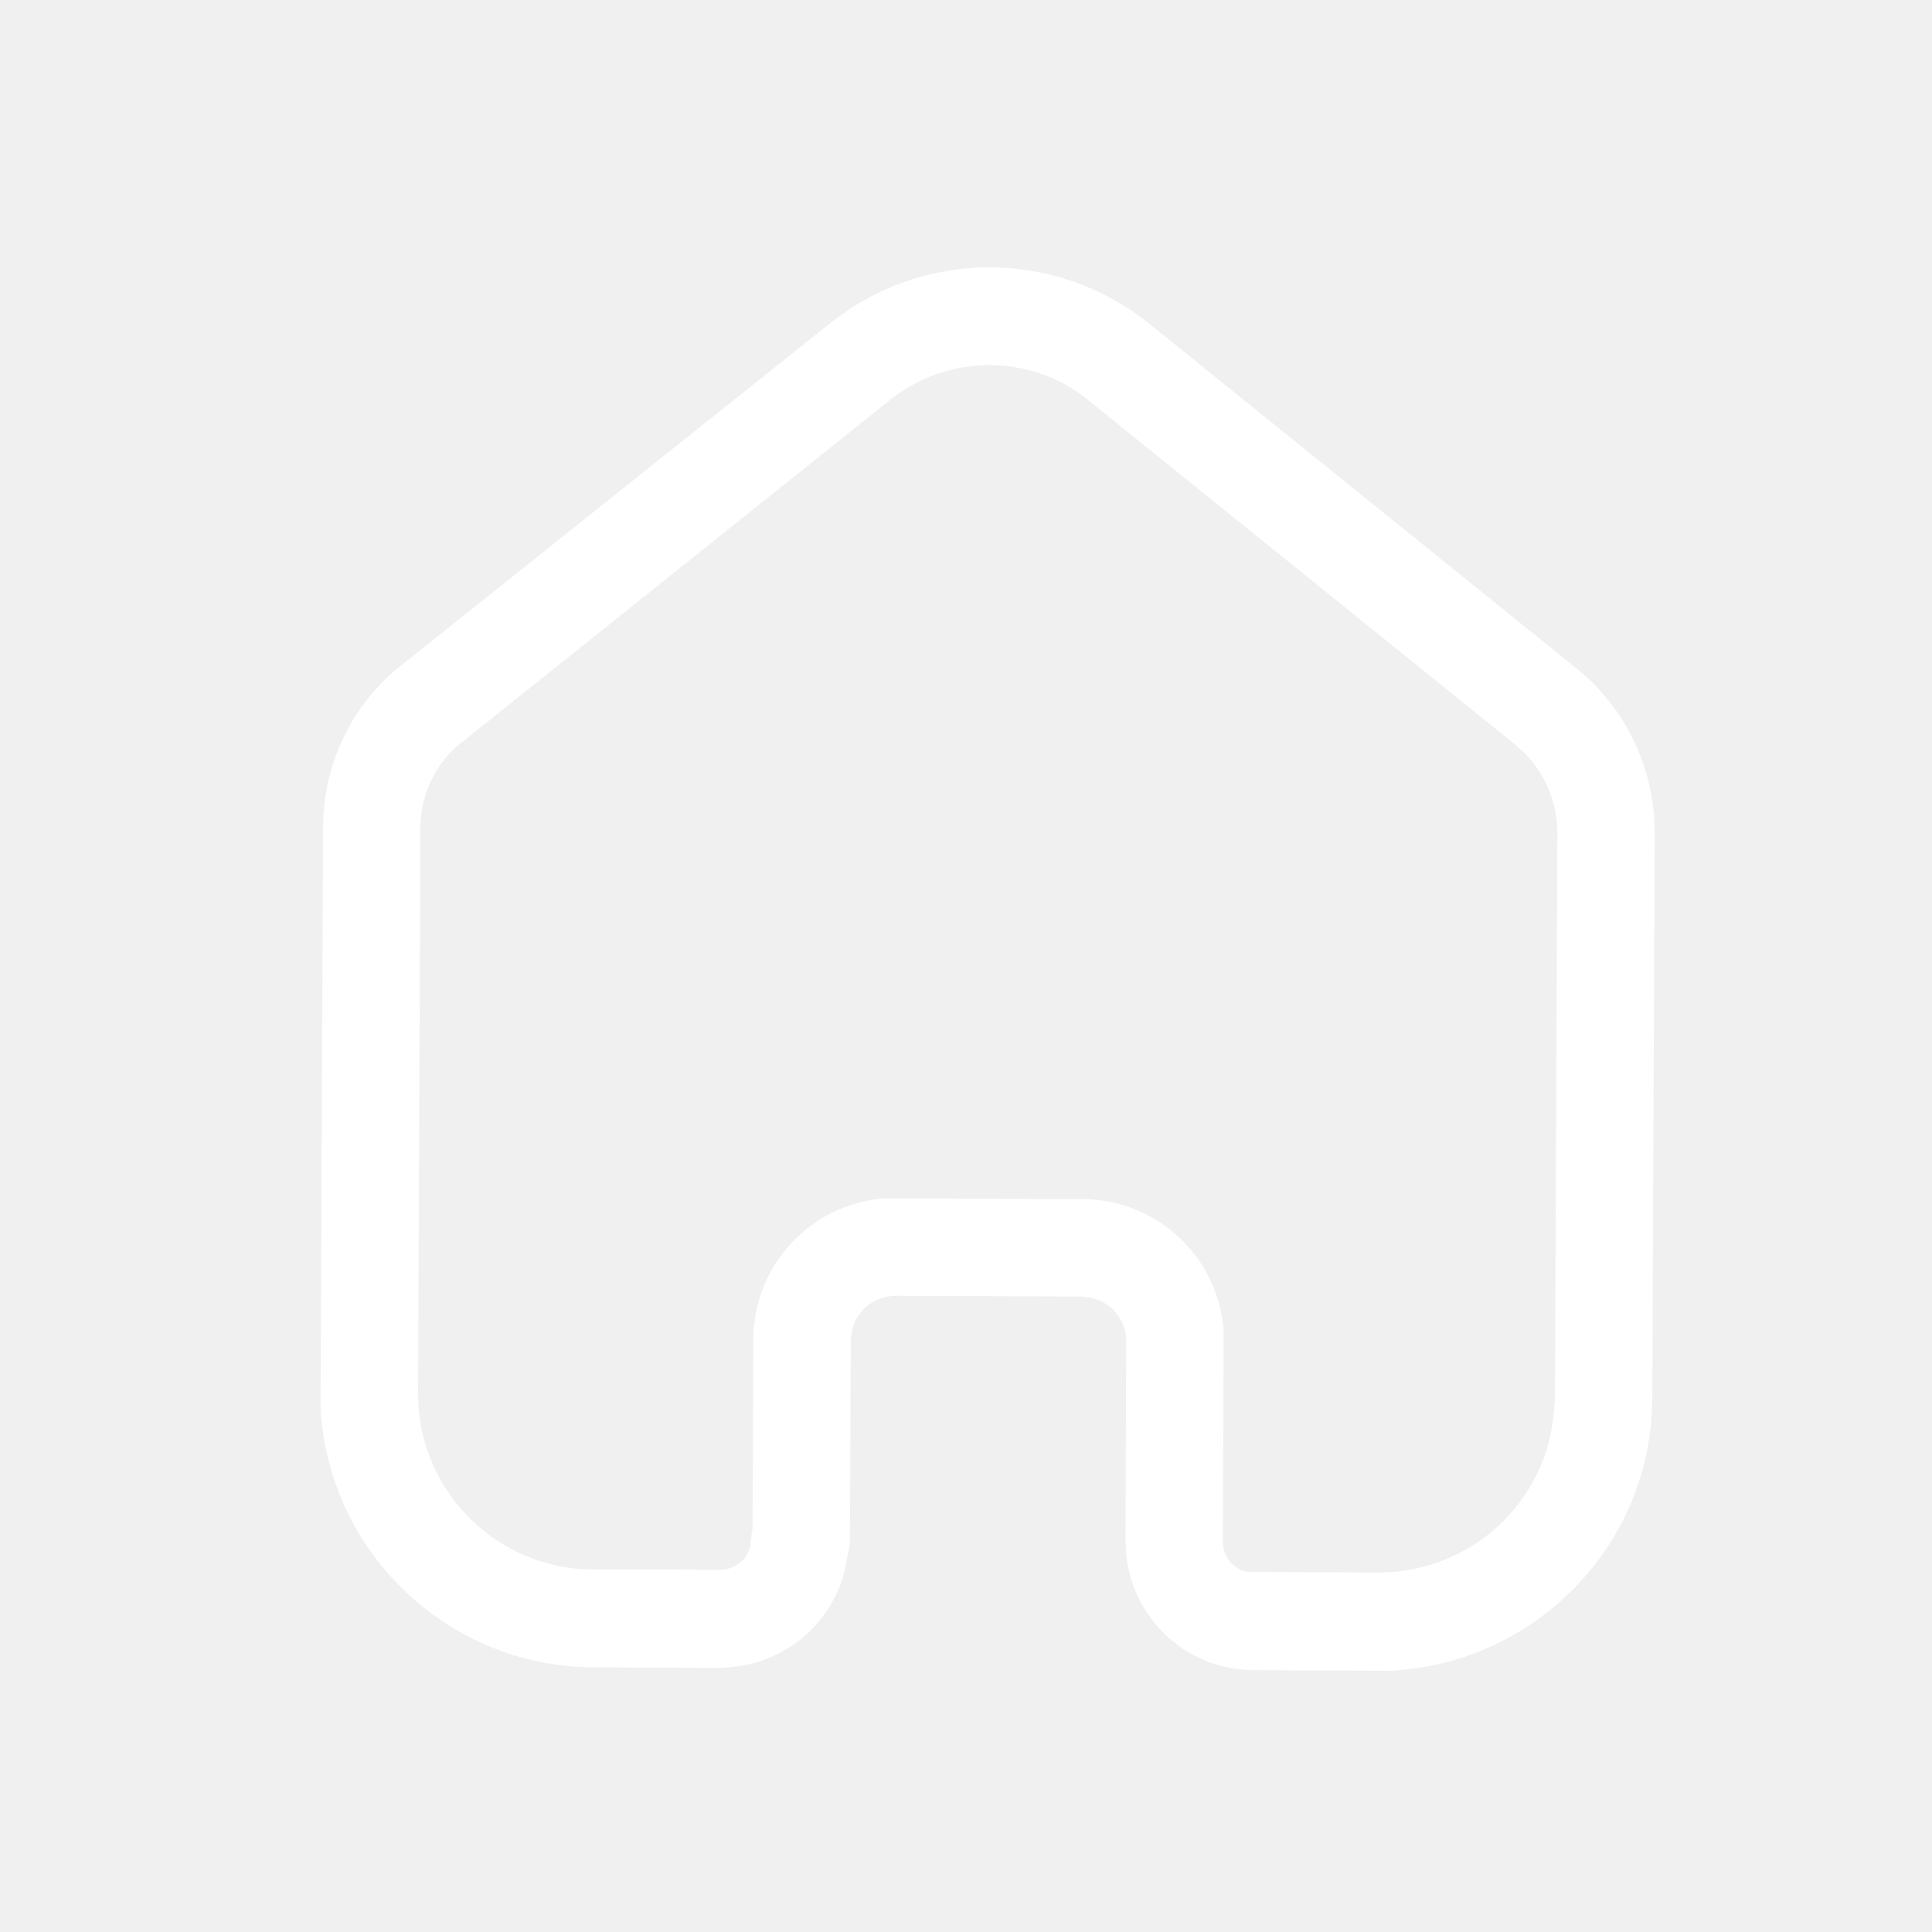
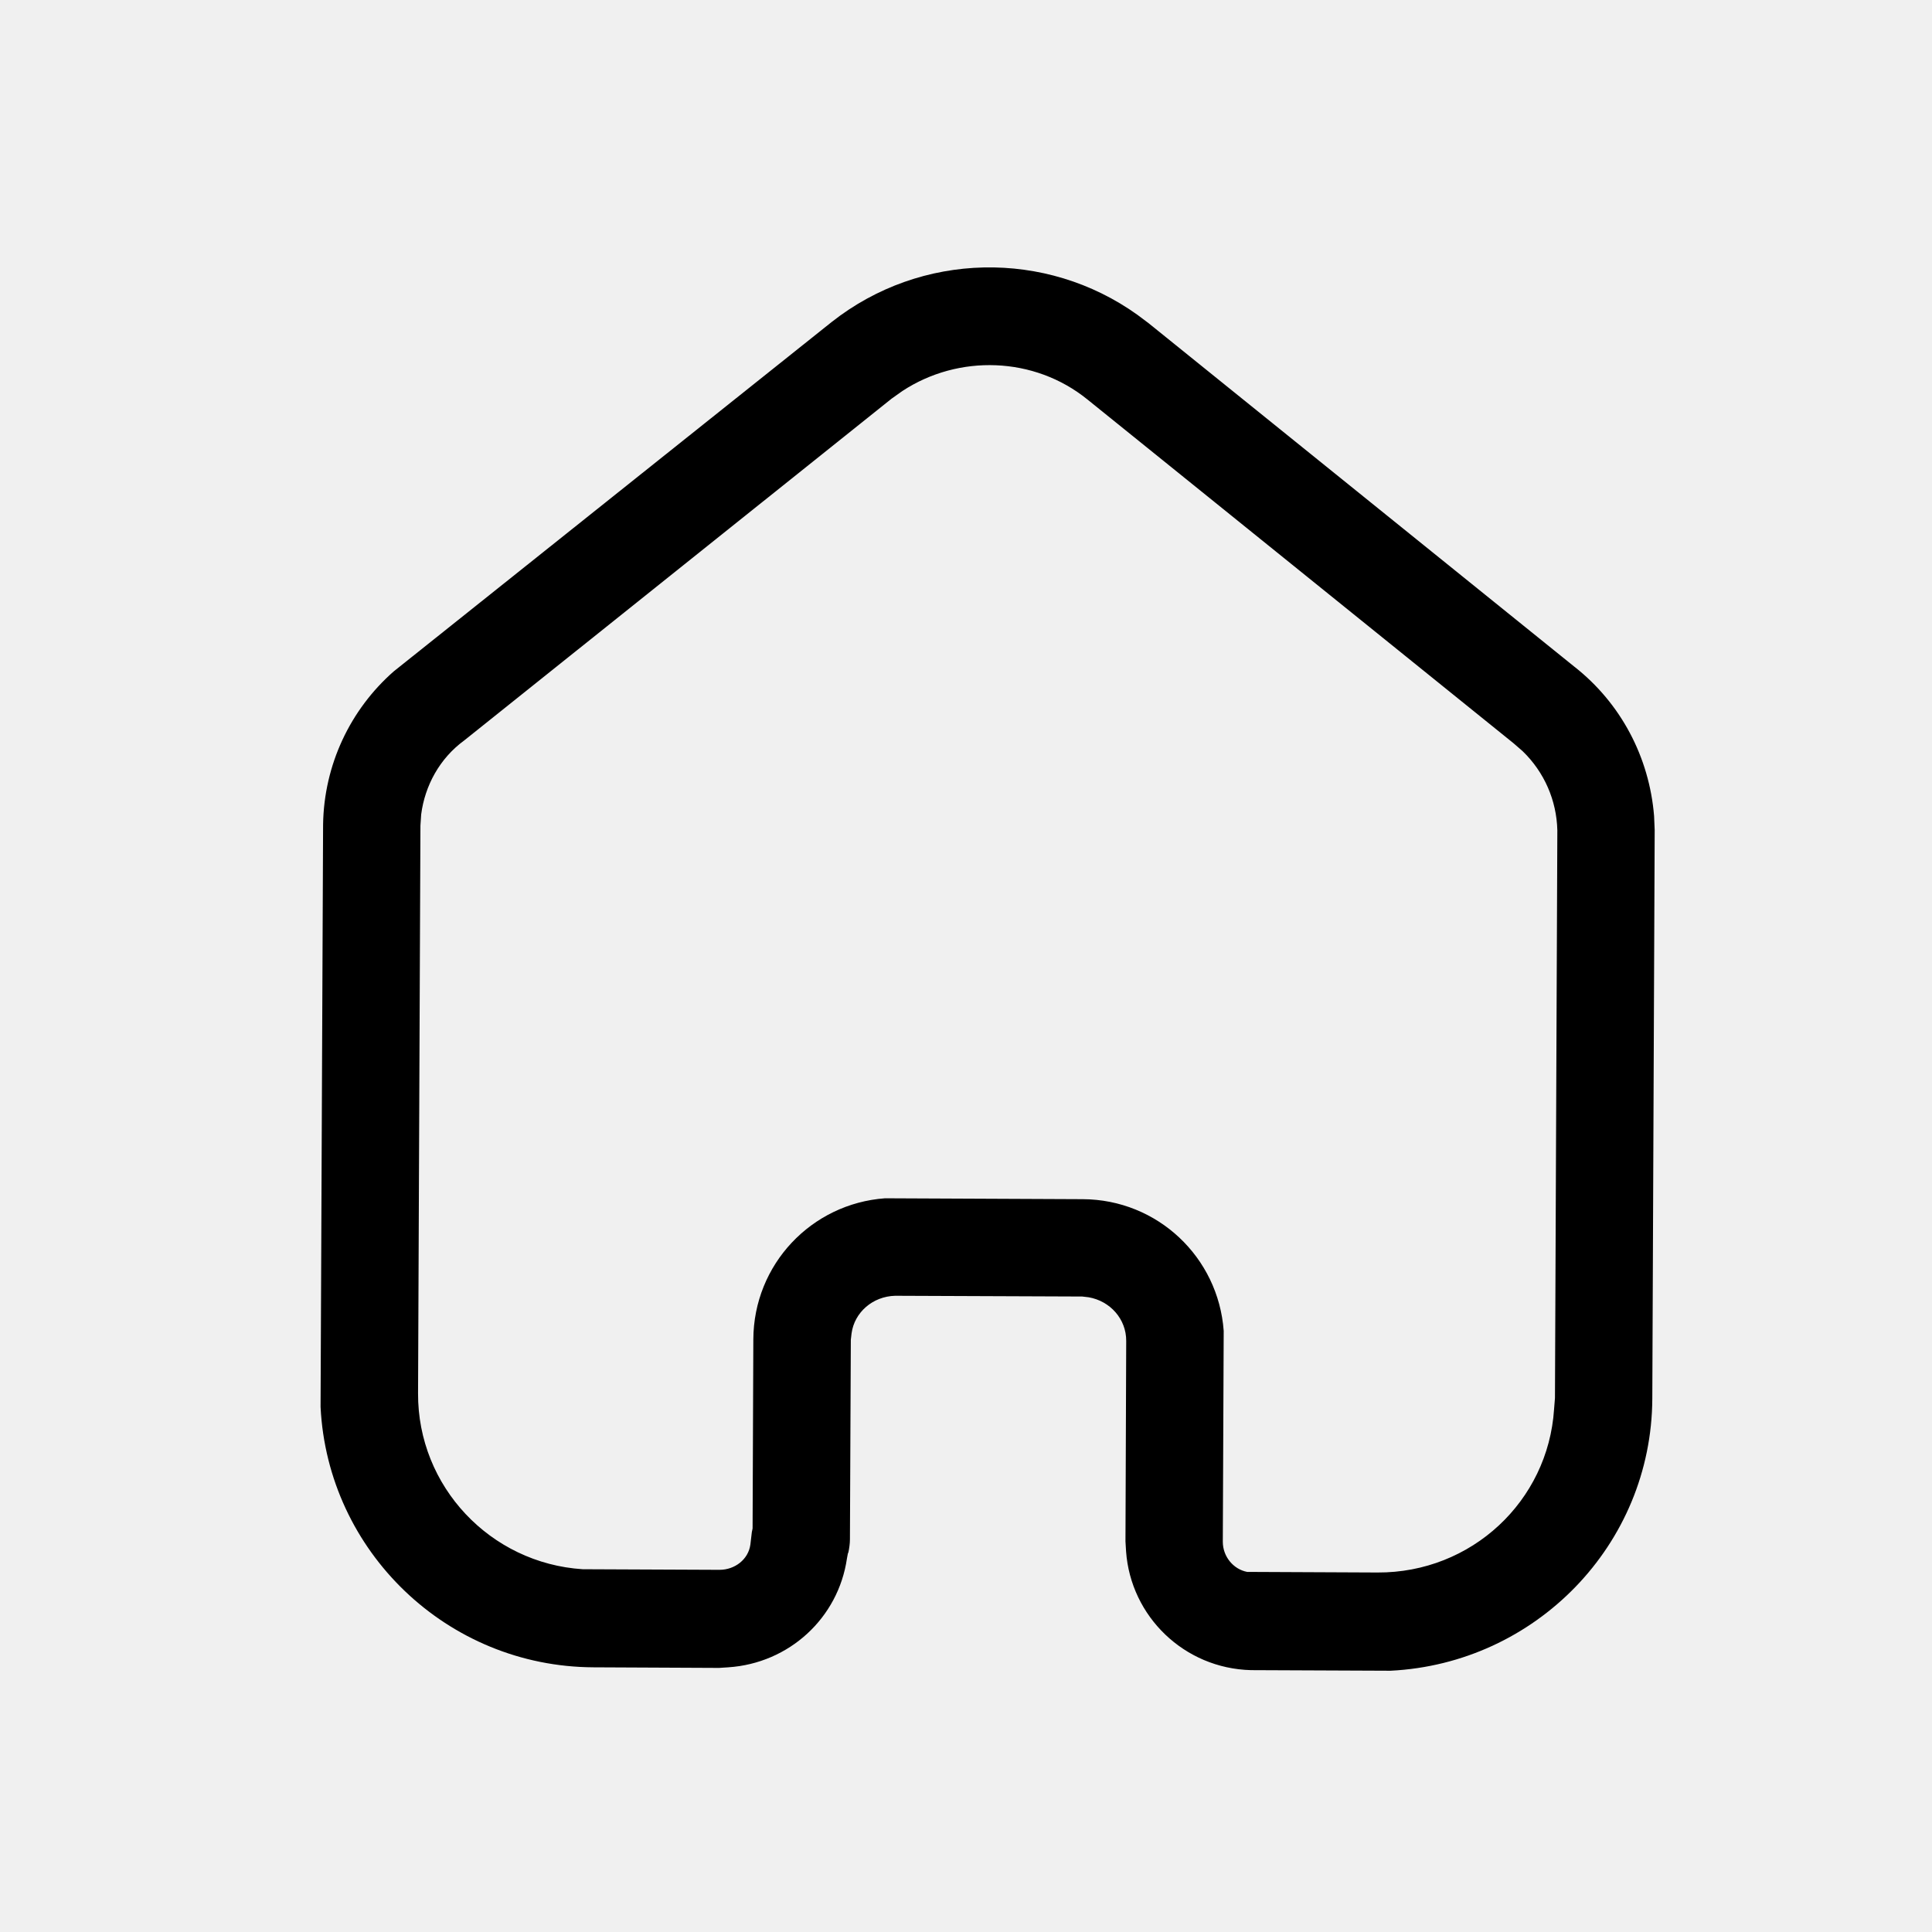
<svg xmlns="http://www.w3.org/2000/svg" width="50" height="50" viewBox="0 0 13 12" fill="none">
-   <path d="M5.597 1.666C6.198 1.193 7.038 1.178 7.653 1.618L7.729 1.675L10.591 3.984C10.906 4.23 11.098 4.595 11.13 4.991L11.134 5.085L11.118 8.91C11.114 9.895 10.332 10.694 9.356 10.742L8.418 10.738C7.969 10.727 7.608 10.377 7.577 9.938L7.573 9.871L7.578 8.523C7.579 8.376 7.47 8.254 7.325 8.229L7.282 8.224L6.023 8.219C5.872 8.223 5.749 8.331 5.73 8.472L5.725 8.515L5.719 9.859C5.719 9.887 5.714 9.92 5.709 9.944L5.705 9.954L5.699 9.986C5.641 10.387 5.31 10.692 4.9 10.719L4.838 10.723L3.994 10.719C3.009 10.715 2.205 9.939 2.157 8.967L2.174 5.048C2.18 4.647 2.356 4.275 2.65 4.017L5.597 1.666ZM7.317 2.188C6.959 1.898 6.45 1.883 6.072 2.131L6 2.182L3.124 4.482C2.958 4.603 2.859 4.787 2.834 4.98L2.829 5.055L2.813 8.875C2.81 9.502 3.299 10.019 3.921 10.059L4.841 10.063C4.945 10.063 5.035 9.993 5.049 9.894L5.059 9.809L5.064 9.785L5.069 8.513C5.071 8.008 5.46 7.599 5.955 7.563L7.285 7.569C7.789 7.571 8.198 7.96 8.234 8.455L8.228 9.874C8.228 9.973 8.298 10.059 8.392 10.077L9.269 10.081C9.901 10.084 10.417 9.601 10.457 8.982L10.463 8.907L10.479 5.087C10.474 4.885 10.391 4.695 10.245 4.554L10.184 4.501L7.317 2.188Z" fill="white" />
+   <path d="M5.597 1.666C6.198 1.193 7.038 1.178 7.653 1.618L7.729 1.675L10.591 3.984C10.906 4.23 11.098 4.595 11.13 4.991L11.134 5.085L11.118 8.91C11.114 9.895 10.332 10.694 9.356 10.742L8.418 10.738C7.969 10.727 7.608 10.377 7.577 9.938L7.573 9.871L7.578 8.523C7.579 8.376 7.47 8.254 7.325 8.229L7.282 8.224L6.023 8.219C5.872 8.223 5.749 8.331 5.73 8.472L5.725 8.515L5.719 9.859C5.719 9.887 5.714 9.92 5.709 9.944L5.705 9.954L5.699 9.986C5.641 10.387 5.31 10.692 4.9 10.719L4.838 10.723L3.994 10.719C3.009 10.715 2.205 9.939 2.157 8.967L2.174 5.048C2.18 4.647 2.356 4.275 2.65 4.017L5.597 1.666ZM7.317 2.188C6.959 1.898 6.45 1.883 6.072 2.131L6 2.182L3.124 4.482C2.958 4.603 2.859 4.787 2.834 4.98L2.829 5.055L2.813 8.875C2.81 9.502 3.299 10.019 3.921 10.059L4.841 10.063C4.945 10.063 5.035 9.993 5.049 9.894L5.059 9.809L5.064 9.785L5.069 8.513C5.071 8.008 5.46 7.599 5.955 7.563L7.285 7.569C7.789 7.571 8.198 7.96 8.234 8.455L8.228 9.874C8.228 9.973 8.298 10.059 8.392 10.077L9.269 10.081C9.901 10.084 10.417 9.601 10.457 8.982L10.463 8.907L10.479 5.087C10.474 4.885 10.391 4.695 10.245 4.554L10.184 4.501L7.317 2.188Z" fill="currentColor" />
</svg>
